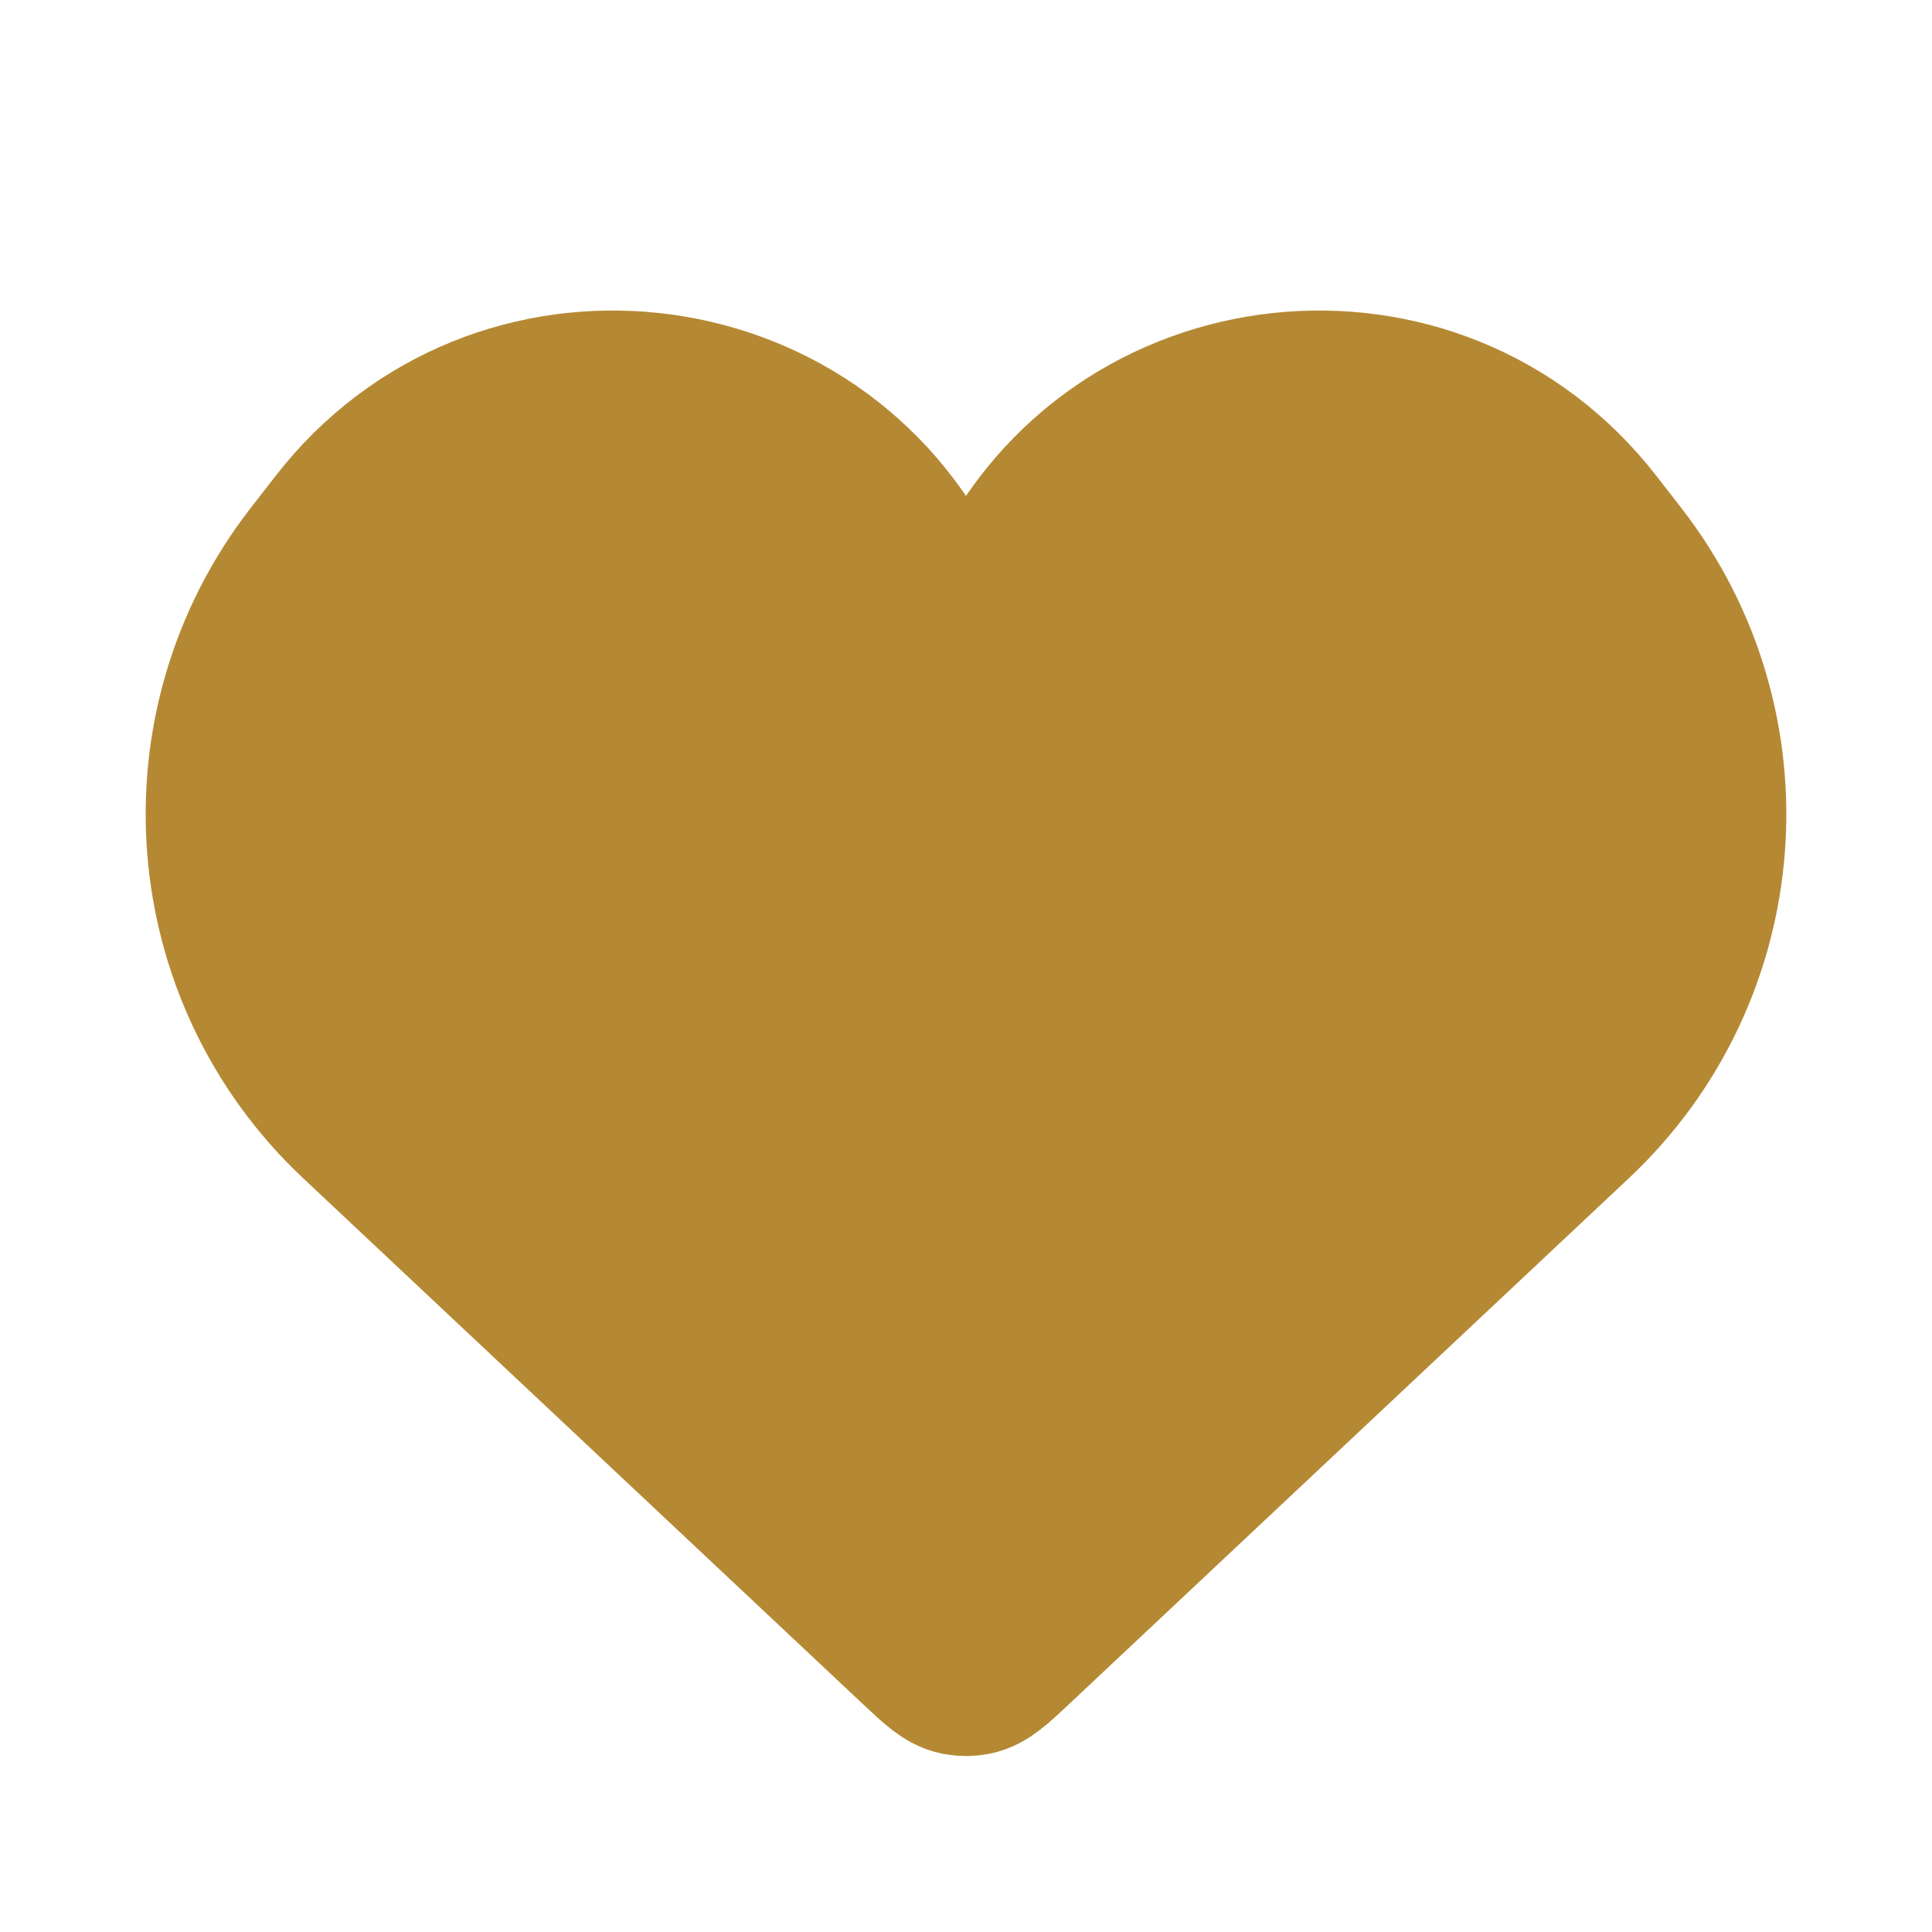
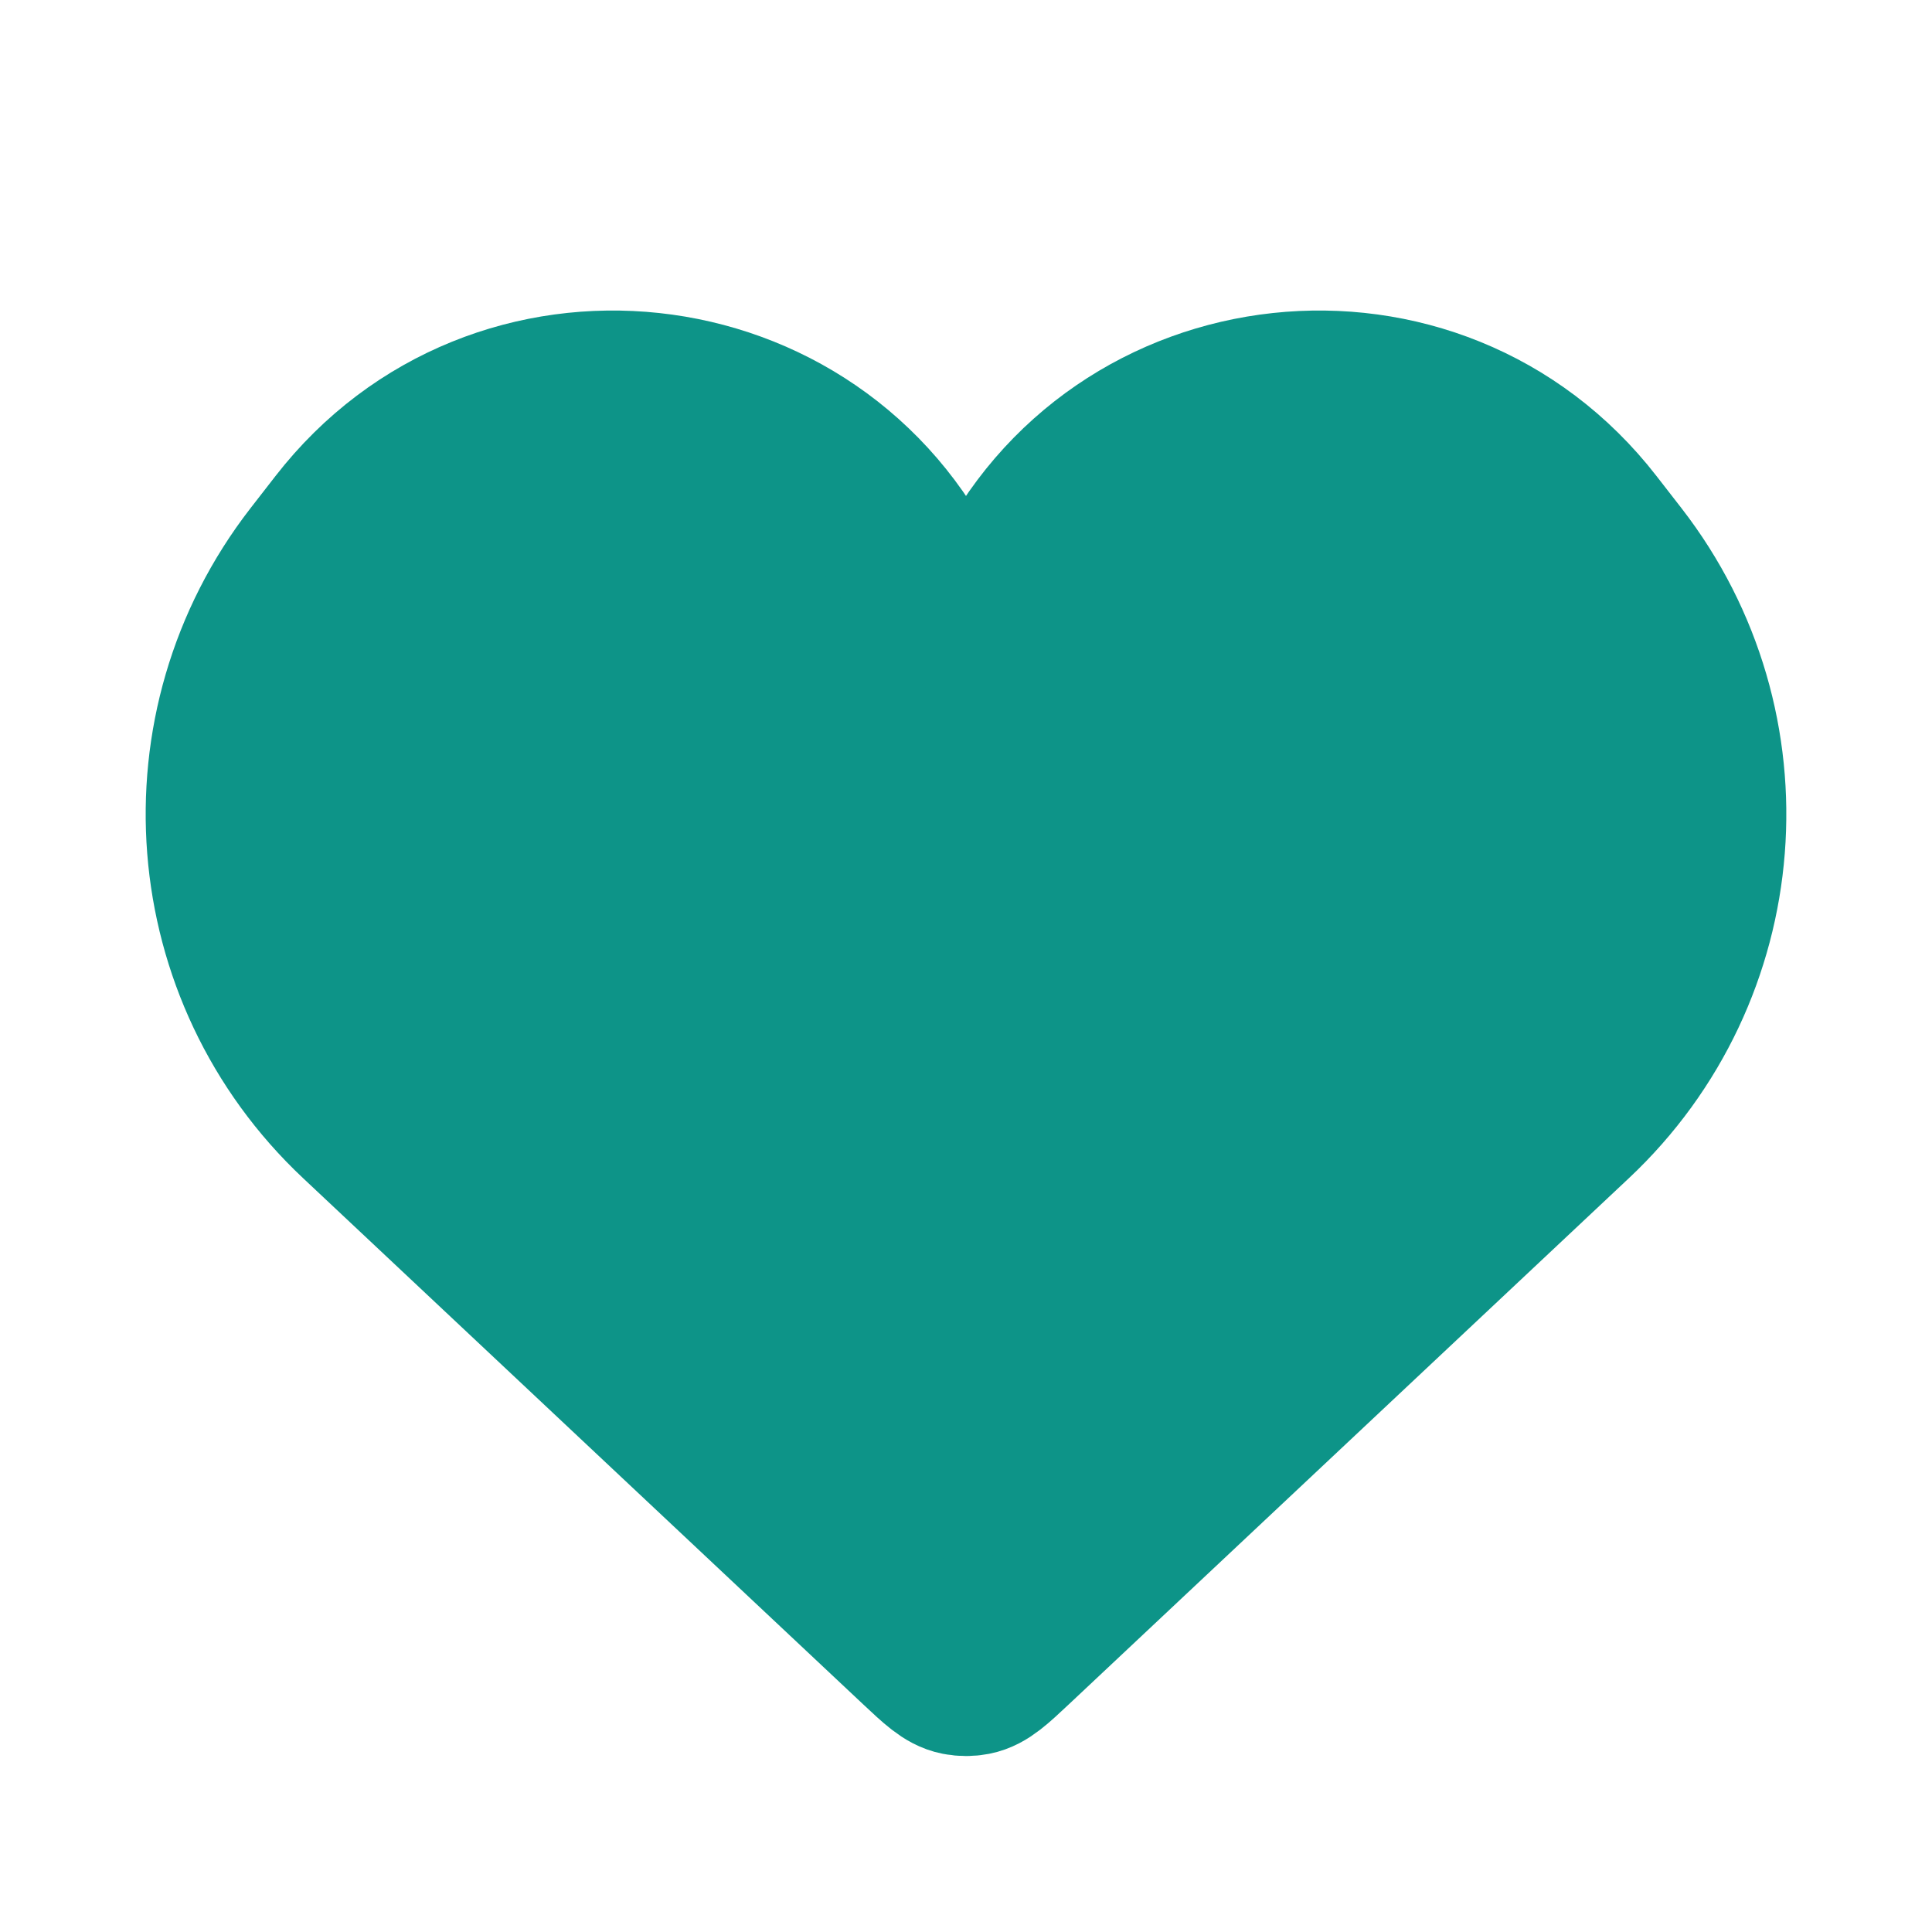
<svg xmlns="http://www.w3.org/2000/svg" width="24" height="24" viewBox="0 0 24 24" fill="none">
-   <path d="M4.451 13.908L11.403 20.439C11.643 20.664 11.762 20.777 11.904 20.805C11.967 20.817 12.033 20.817 12.096 20.805C12.238 20.777 12.357 20.664 12.597 20.439L19.549 13.908C21.506 12.071 21.743 9.047 20.098 6.926L19.788 6.527C17.82 3.991 13.87 4.416 12.487 7.314C12.291 7.723 11.709 7.723 11.513 7.314C10.13 4.416 6.18 3.991 4.212 6.527L3.902 6.926C2.257 9.047 2.494 12.071 4.451 13.908Z" fill="#B58934" stroke="#B58934" stroke-width="2" />
+   <path d="M4.451 13.908L11.403 20.439C11.643 20.664 11.762 20.777 11.904 20.805C11.967 20.817 12.033 20.817 12.096 20.805C12.238 20.777 12.357 20.664 12.597 20.439L19.549 13.908C21.506 12.071 21.743 9.047 20.098 6.926L19.788 6.527C17.82 3.991 13.87 4.416 12.487 7.314C12.291 7.723 11.709 7.723 11.513 7.314C10.13 4.416 6.18 3.991 4.212 6.527L3.902 6.926C2.257 9.047 2.494 12.071 4.451 13.908Z" fill="#0D9488" stroke="#0D9488" stroke-width="2" />
</svg>
